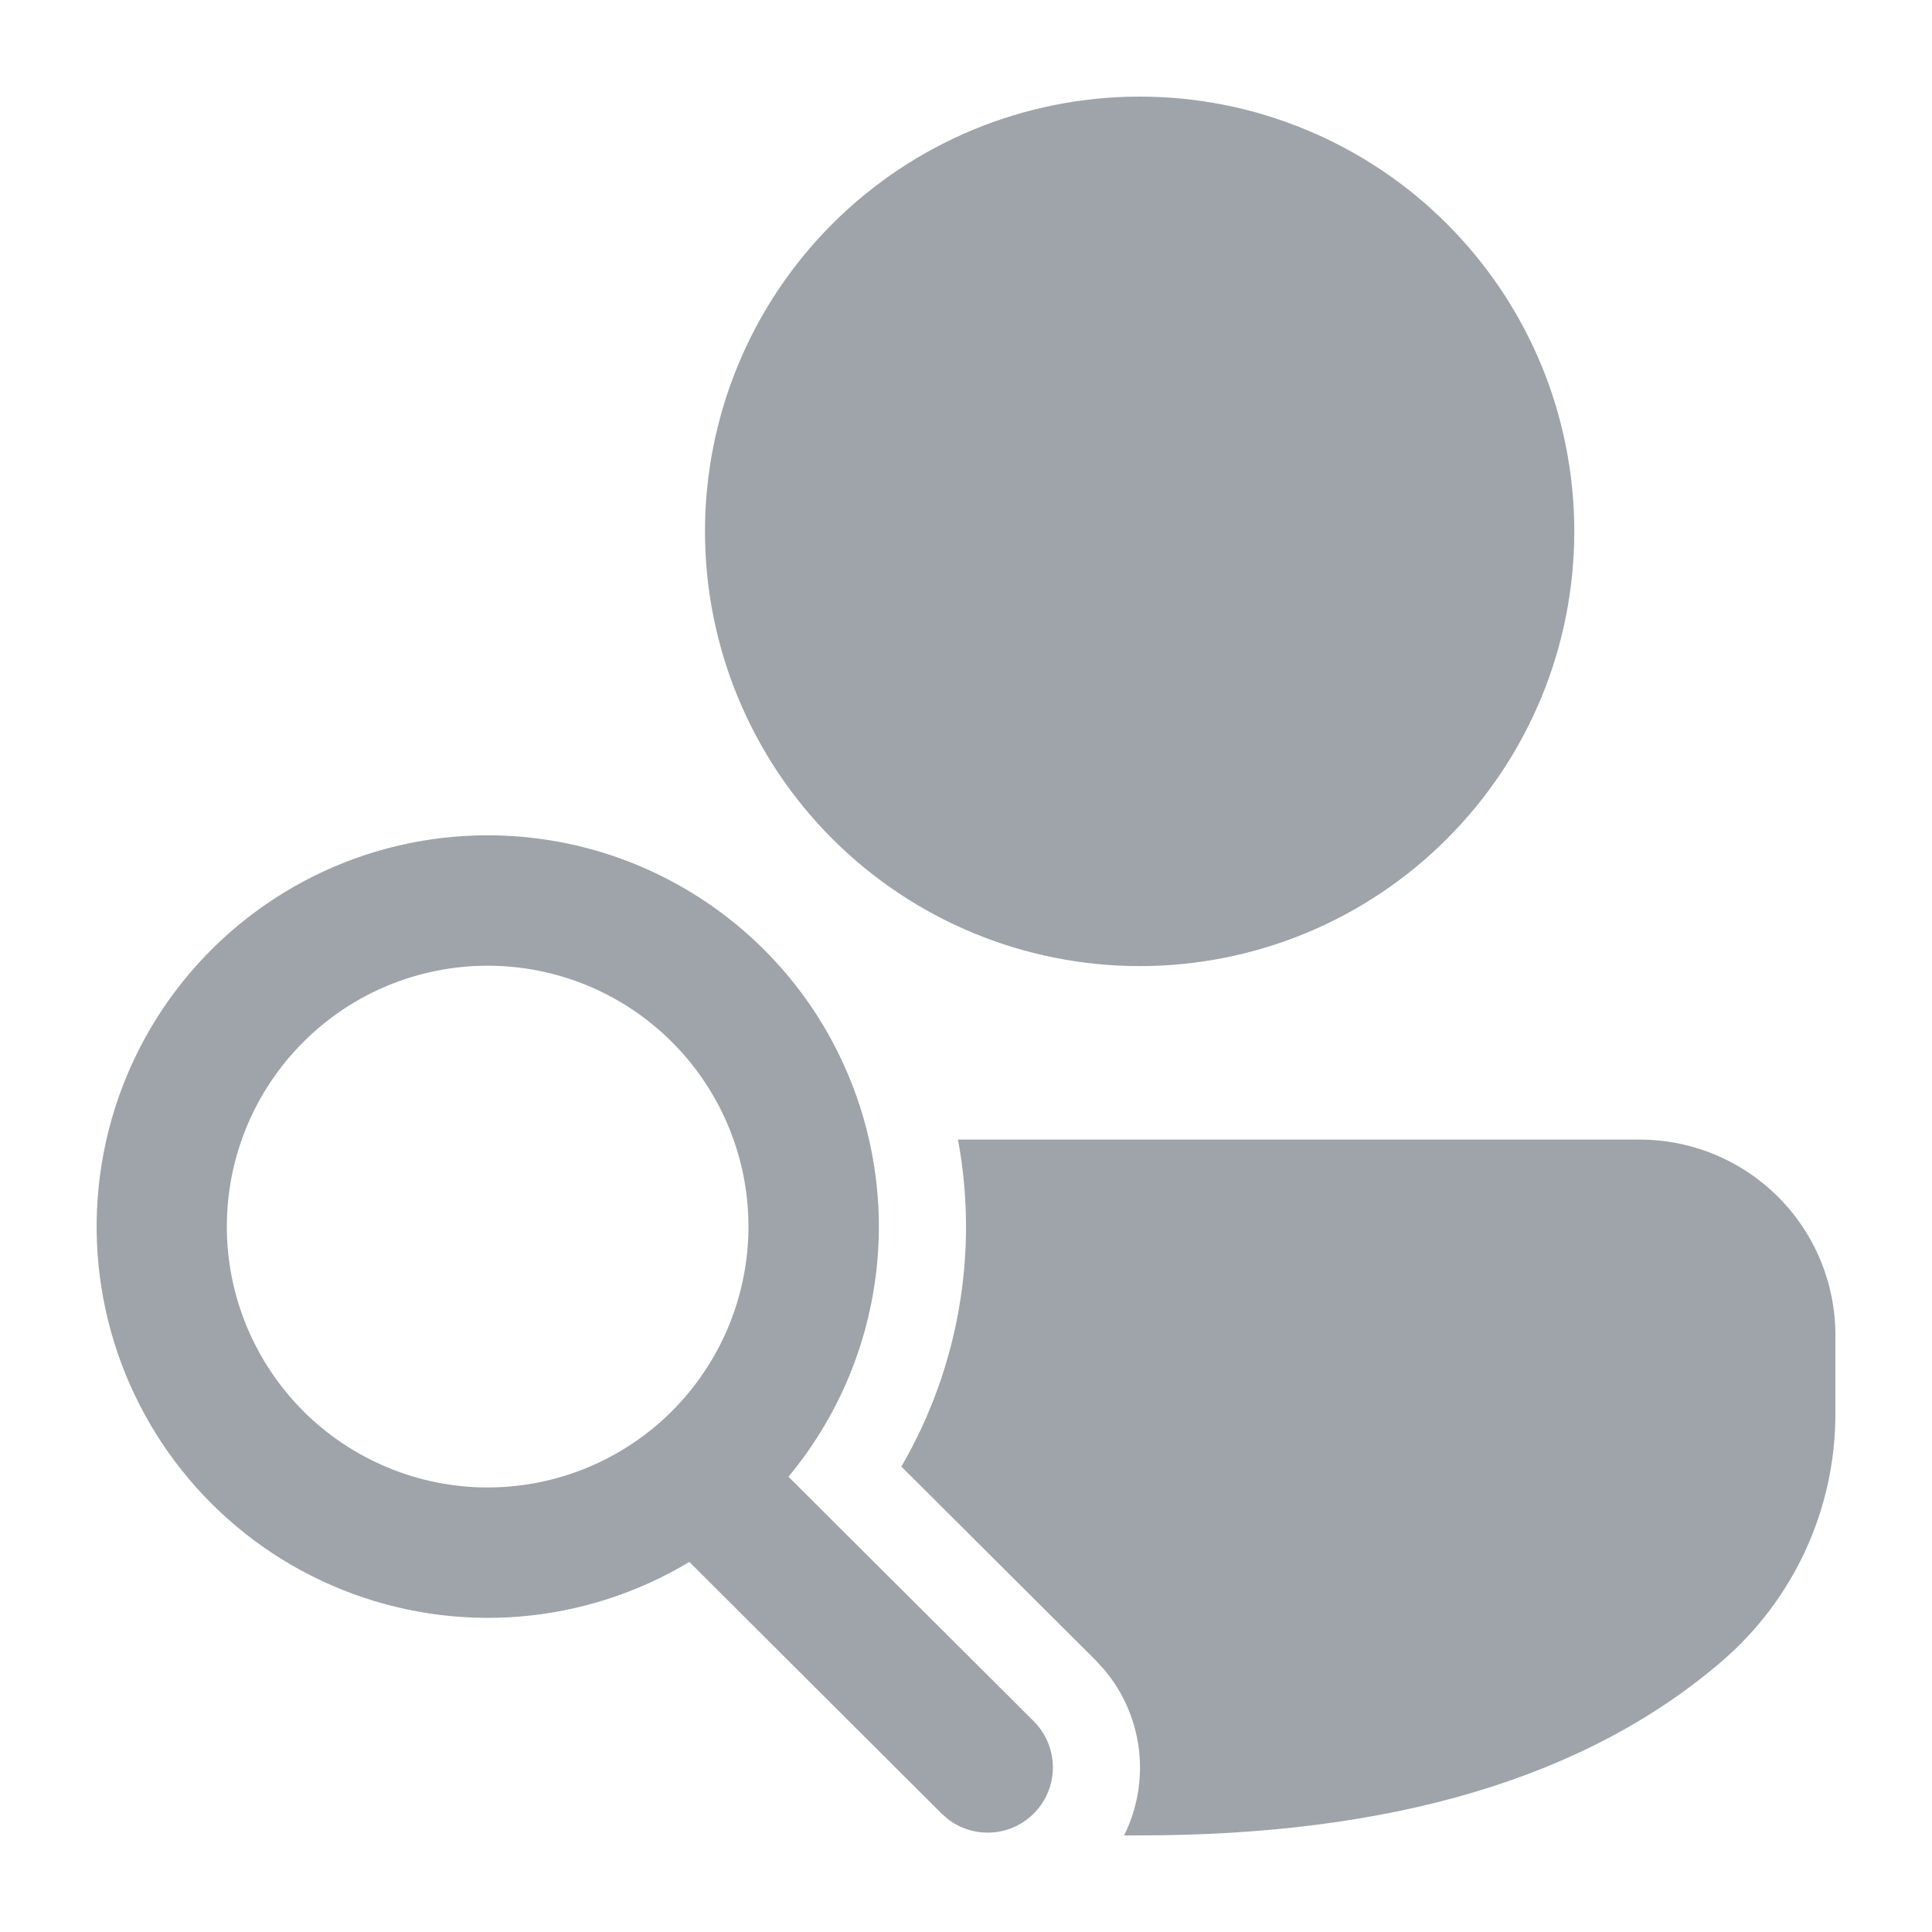
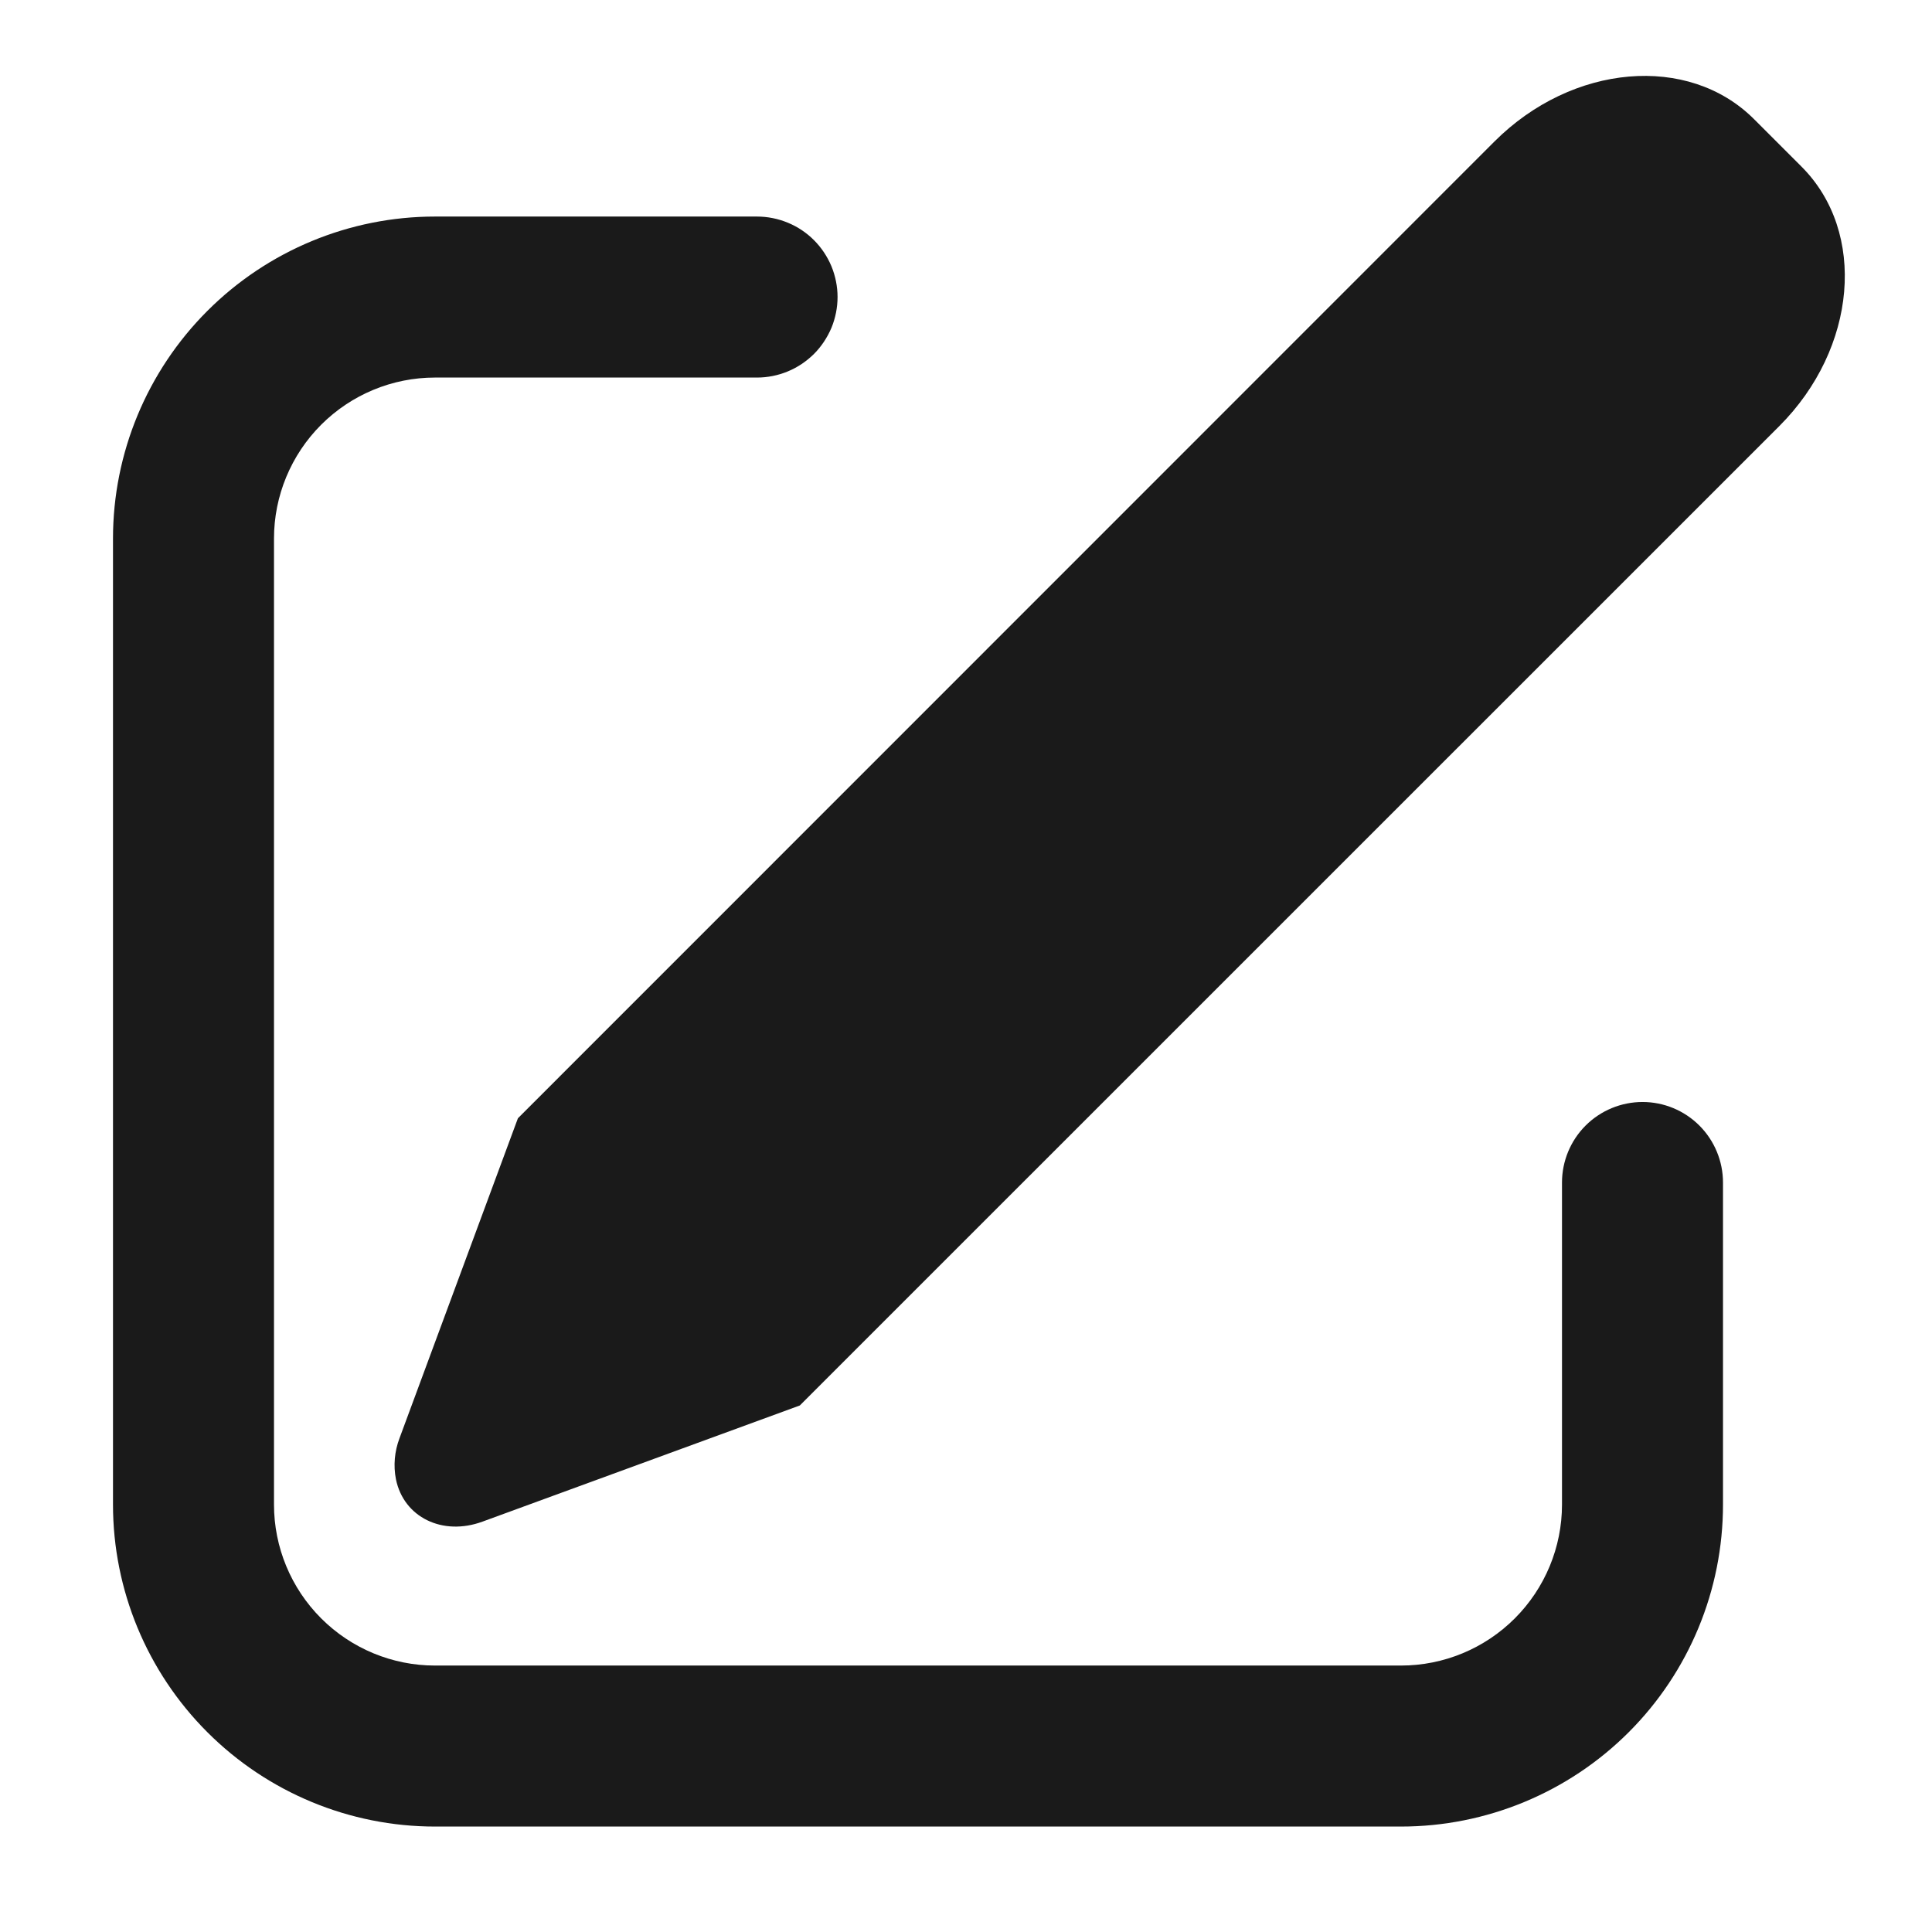
- <svg xmlns="http://www.w3.org/2000/svg" preserveAspectRatio="none" overflow="visible" style="display: block;" width="20" height="20" viewBox="0 0 20 20" fill="none">
-   <g id="fluent:people-search-24-filled">
-     <path id="Vector" d="M9.917 11.797H16.975C17.512 11.797 18.027 12.011 18.407 12.39C18.787 12.77 19 13.285 19 13.822V14.637C19 15.123 18.895 15.604 18.692 16.046C18.489 16.488 18.193 16.881 17.824 17.198C16.414 18.409 14.399 19 11.798 19H11.637C11.772 18.727 11.826 18.42 11.791 18.117C11.755 17.814 11.633 17.527 11.438 17.292L11.338 17.183L9.331 15.182C9.925 14.16 10.133 12.959 9.917 11.797ZM5.048 8.647C5.817 8.647 6.571 8.866 7.22 9.279C7.869 9.691 8.388 10.28 8.714 10.977C9.041 11.674 9.163 12.449 9.065 13.212C8.967 13.976 8.654 14.695 8.162 15.287L10.703 17.82C10.822 17.94 10.893 18.102 10.899 18.272C10.905 18.442 10.847 18.608 10.736 18.736C10.625 18.865 10.47 18.948 10.301 18.967C10.132 18.986 9.962 18.941 9.825 18.841L9.749 18.776L7.136 16.169C6.601 16.491 5.999 16.684 5.377 16.735C4.755 16.785 4.13 16.691 3.55 16.46C2.97 16.229 2.452 15.867 2.035 15.402C1.618 14.937 1.315 14.382 1.148 13.781C0.981 13.179 0.955 12.547 1.073 11.934C1.19 11.321 1.448 10.744 1.825 10.247C2.203 9.75 2.69 9.347 3.249 9.069C3.808 8.791 4.424 8.647 5.048 8.647ZM5.048 9.997C4.332 9.997 3.645 10.281 3.139 10.788C2.633 11.294 2.348 11.981 2.348 12.697C2.348 13.413 2.633 14.1 3.139 14.607C3.645 15.113 4.332 15.398 5.048 15.398C5.764 15.398 6.451 15.113 6.957 14.607C7.463 14.1 7.748 13.413 7.748 12.697C7.748 11.981 7.463 11.294 6.957 10.788C6.451 10.281 5.764 9.997 5.048 9.997ZM11.798 1C12.389 1 12.974 1.116 13.52 1.343C14.066 1.569 14.562 1.9 14.979 2.318C15.397 2.736 15.729 3.232 15.955 3.778C16.181 4.324 16.297 4.91 16.297 5.501C16.297 6.092 16.181 6.677 15.955 7.223C15.729 7.769 15.397 8.265 14.979 8.683C14.562 9.101 14.066 9.433 13.52 9.659C12.974 9.885 12.389 10.001 11.798 10.001C10.604 10.001 9.46 9.527 8.616 8.683C7.772 7.839 7.298 6.694 7.298 5.501C7.298 4.307 7.772 3.162 8.616 2.318C9.46 1.474 10.604 1 11.798 1Z" fill="#9EA4A9" />
+ <svg xmlns="http://www.w3.org/2000/svg" preserveAspectRatio="none" overflow="visible" style="display: block;" width="16.38" height="16.38" viewBox="0 0 16.38 16.38" fill="none">
+   <g id="ì¸ì¬ì´í¸ ë¡ê·¸">
+     <path id="Vector" d="M14.871 1.01L15.274 1.413C15.829 1.968 15.745 2.953 15.085 3.613L6.781 11.916L4.09 12.901C3.752 13.025 3.423 12.864 3.357 12.542C3.334 12.426 3.345 12.305 3.387 12.194L4.391 9.481L12.671 1.199C13.331 0.54 14.316 0.455 14.871 1.01ZM6.418 1.836C6.508 1.836 6.597 1.854 6.679 1.888C6.762 1.922 6.837 1.972 6.901 2.036C6.964 2.099 7.014 2.174 7.049 2.257C7.083 2.34 7.101 2.429 7.101 2.518C7.101 2.608 7.083 2.697 7.049 2.78C7.014 2.862 6.964 2.938 6.901 3.001C6.837 3.064 6.762 3.115 6.679 3.149C6.597 3.183 6.508 3.201 6.418 3.201H3.688C3.326 3.201 2.979 3.345 2.723 3.601C2.467 3.857 2.323 4.204 2.323 4.566V12.756C2.323 13.118 2.467 13.465 2.723 13.721C2.979 13.977 3.326 14.121 3.688 14.121H11.878C12.24 14.121 12.587 13.977 12.843 13.721C13.099 13.465 13.243 13.118 13.243 12.756V10.026C13.243 9.845 13.315 9.671 13.443 9.543C13.571 9.415 13.745 9.343 13.926 9.343C14.107 9.343 14.28 9.415 14.408 9.543C14.536 9.671 14.608 9.845 14.608 10.026V12.756C14.608 13.48 14.321 14.174 13.809 14.686C13.297 15.198 12.602 15.486 11.878 15.486H3.688C2.964 15.486 2.27 15.198 1.758 14.686C1.246 14.174 0.958 13.48 0.958 12.756V4.566C0.958 3.842 1.246 3.148 1.758 2.636C2.27 2.124 2.964 1.836 3.688 1.836H6.418Z" fill="#1A1A1A" />
  </g>
</svg>
